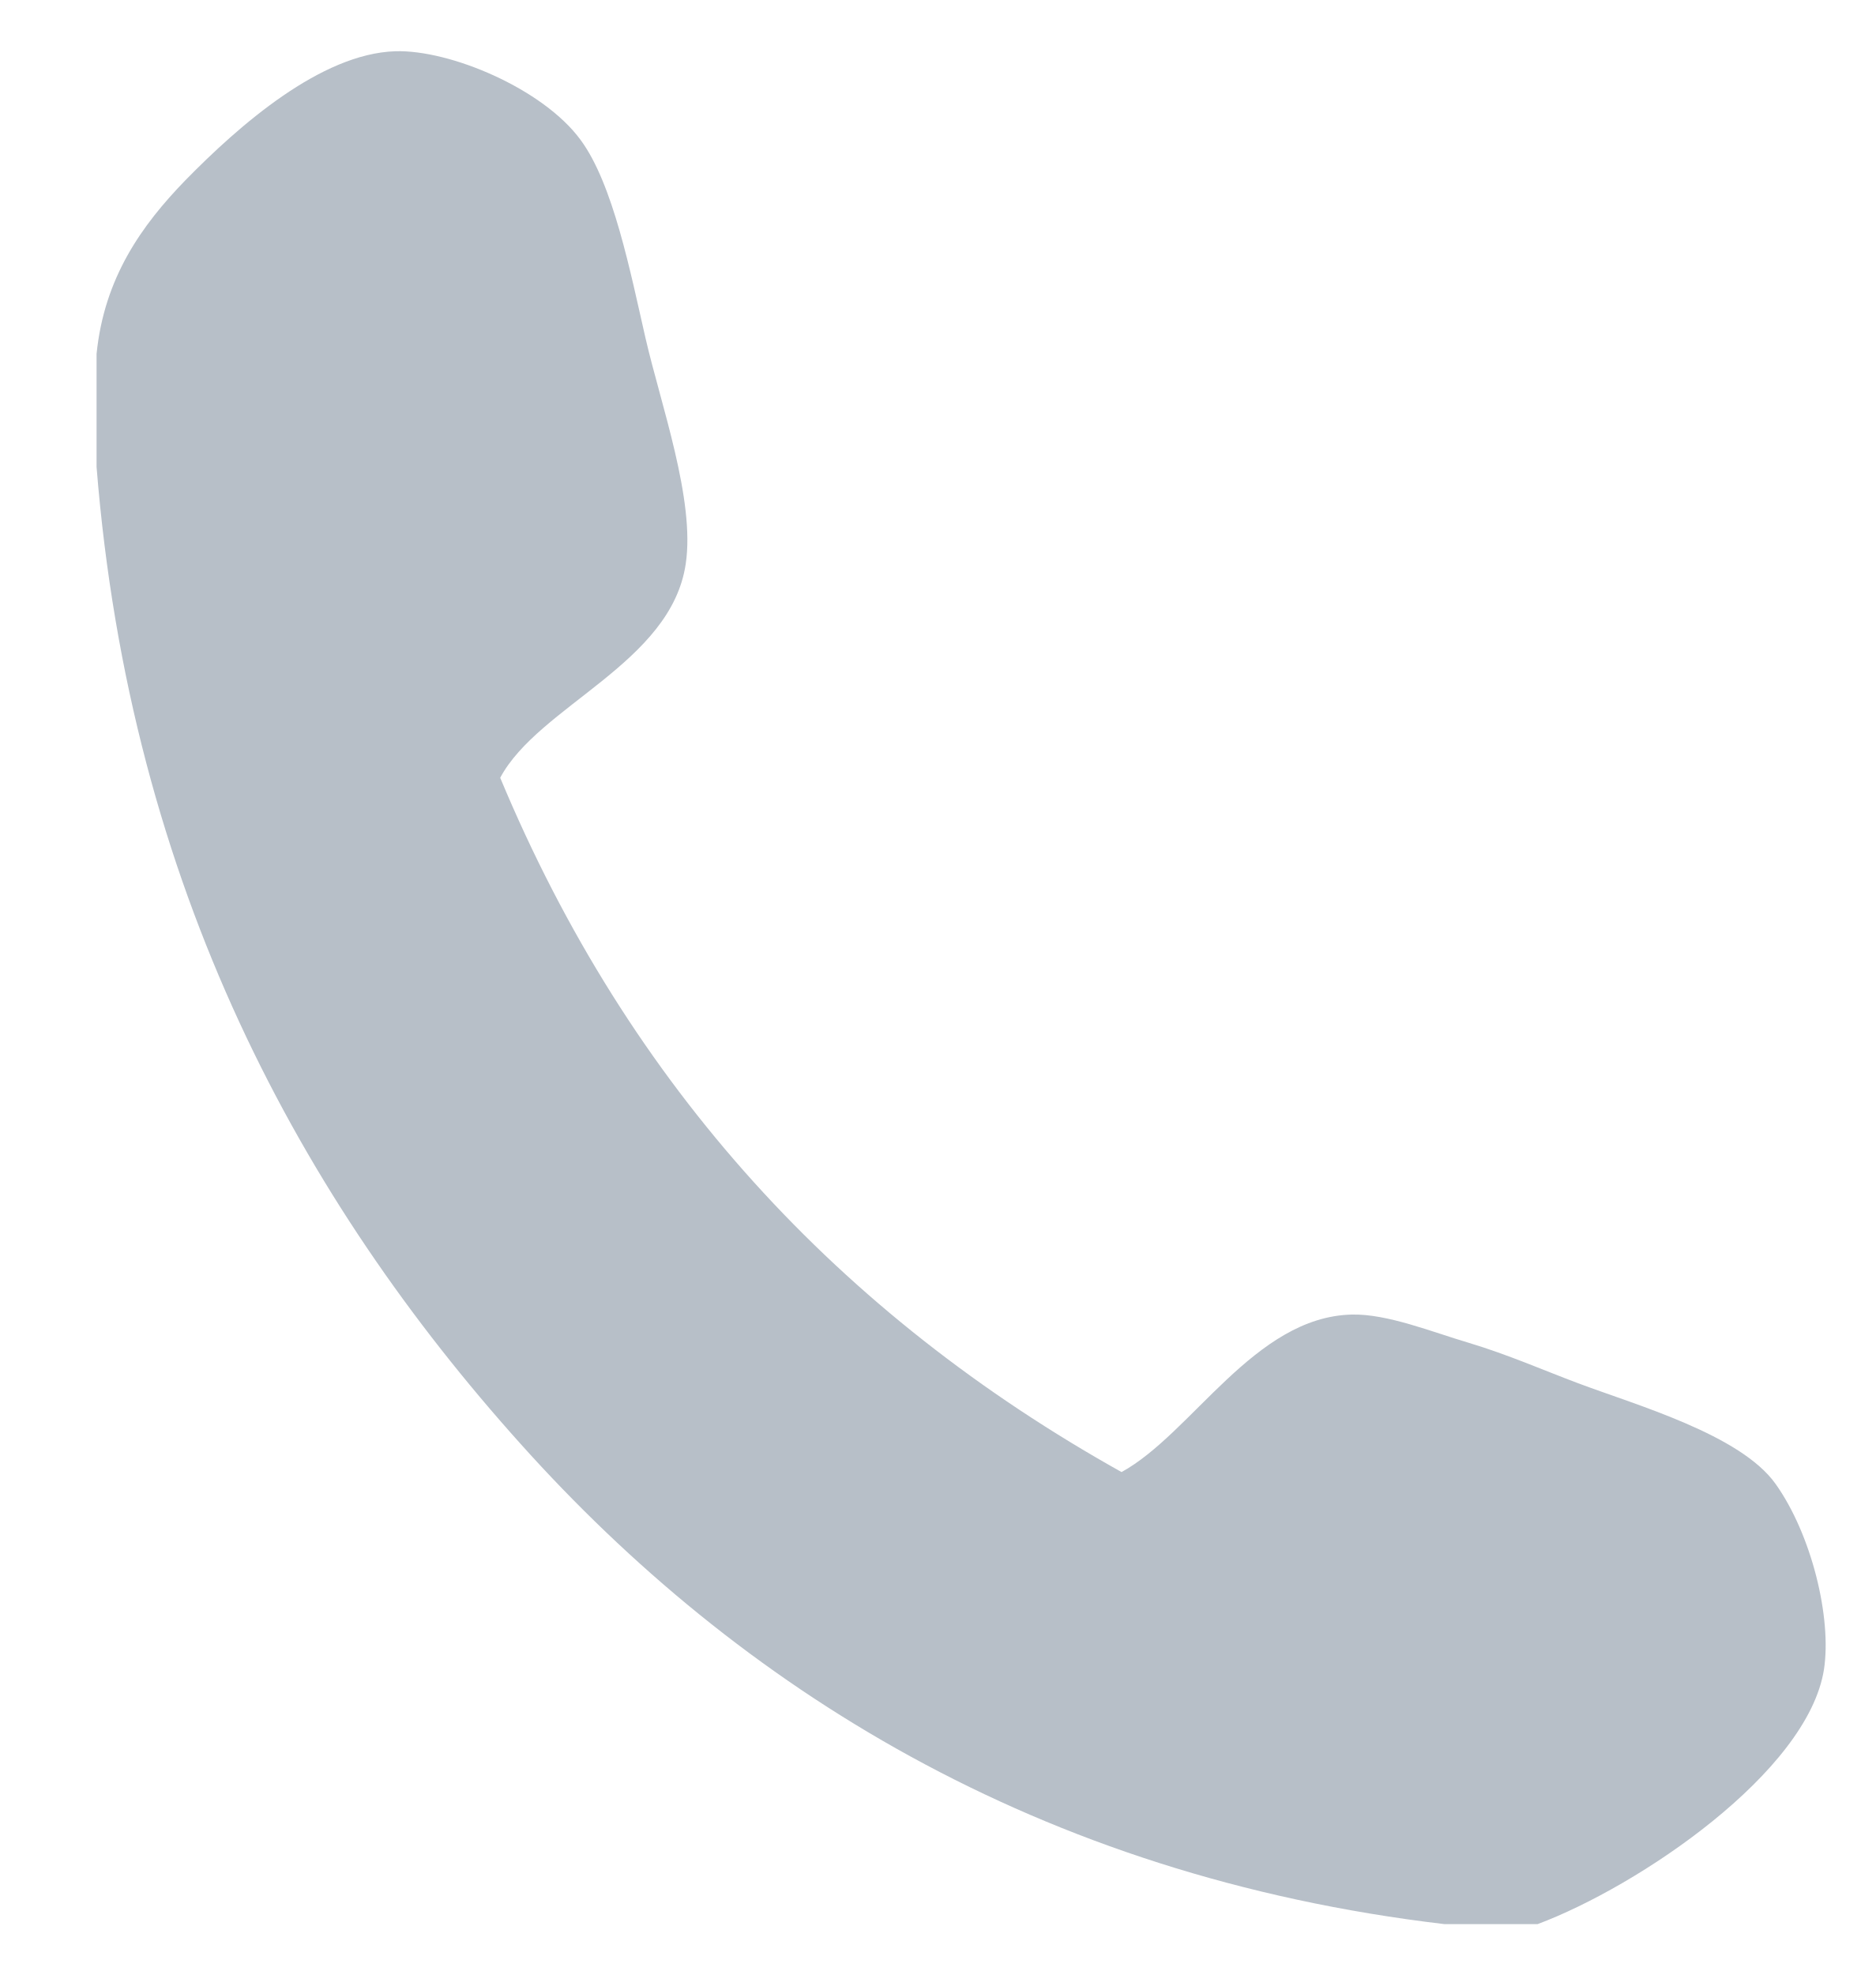
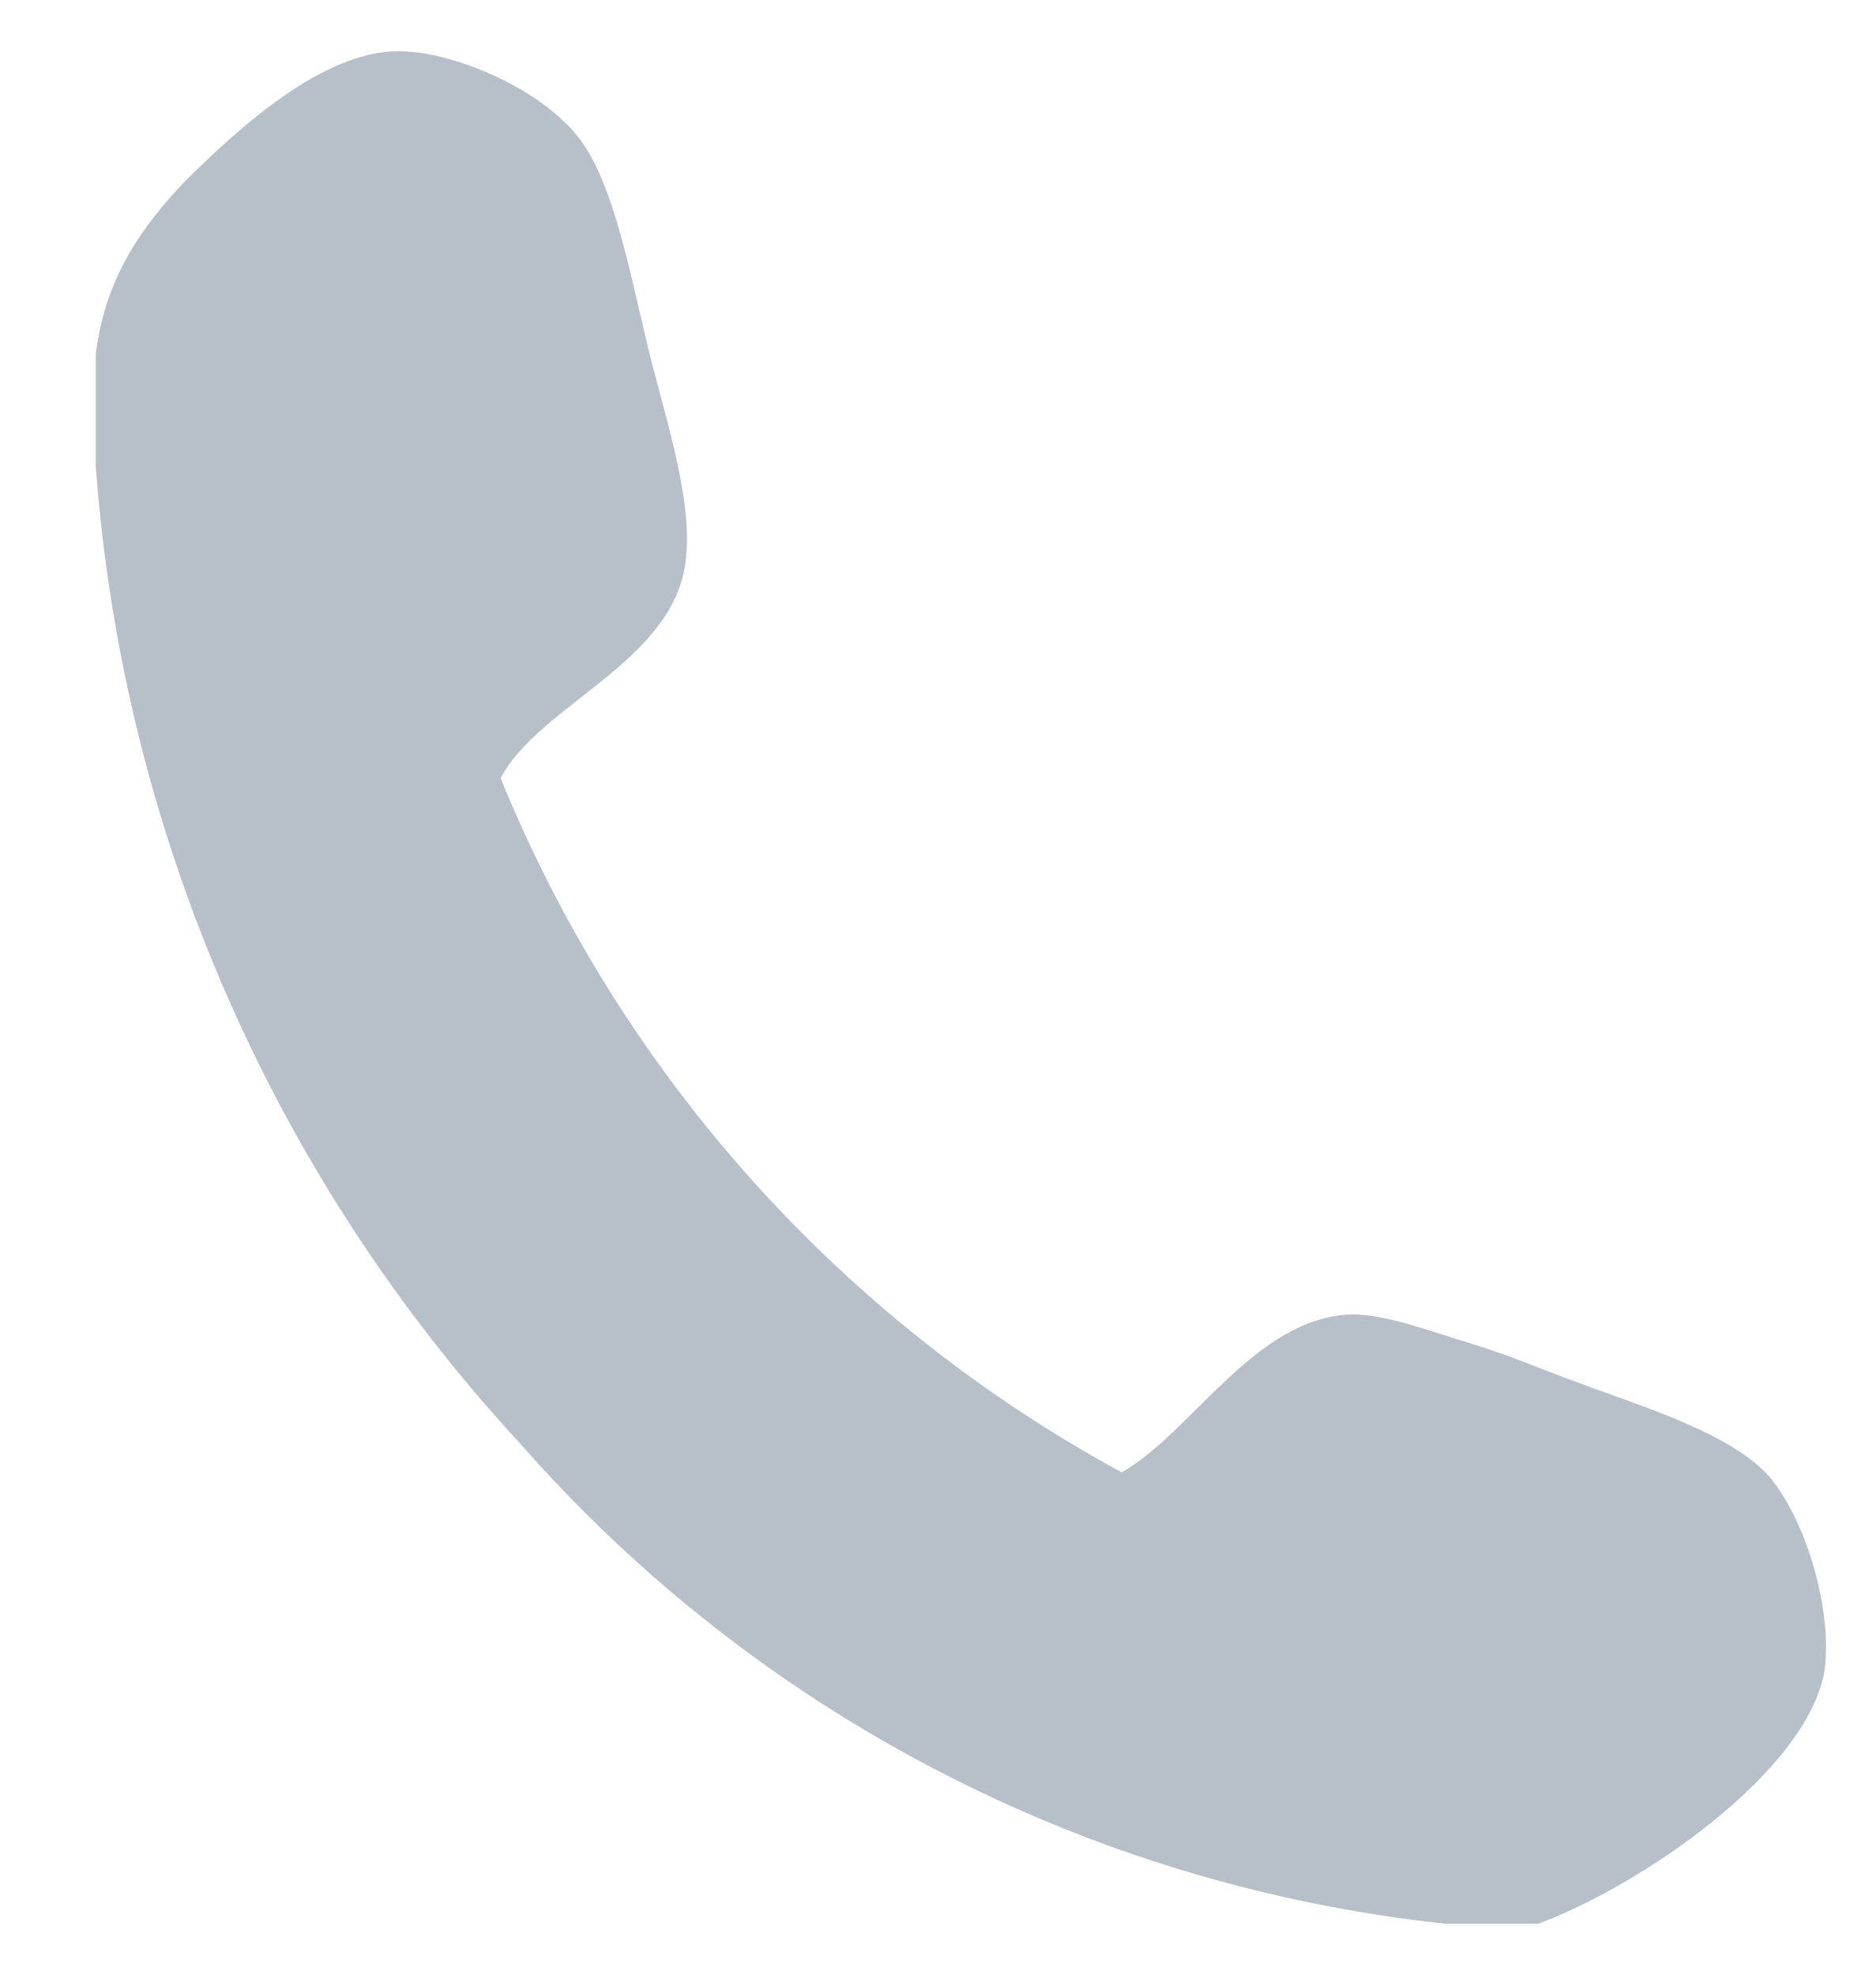
- <svg xmlns="http://www.w3.org/2000/svg" width="19" height="20" viewBox="0 0 19 20" fill="none">
-   <path d="M15.572 19.485H14.631C10.502 18.997 7.474 17.077 5.272 14.621C3.062 12.16 1.318 8.992 0.978 4.728V3.584C1.056 2.81 1.437 2.28 1.876 1.827C2.425 1.266 3.25 0.544 4.002 0.519C4.556 0.501 5.502 0.899 5.881 1.418C6.21 1.864 6.385 2.757 6.537 3.421C6.691 4.092 7.042 5.064 6.945 5.71C6.797 6.717 5.458 7.144 5.066 7.876C6.373 11.011 8.509 13.315 11.359 14.907C12.074 14.515 12.705 13.335 13.691 13.312C14.05 13.303 14.509 13.49 14.875 13.598C15.277 13.719 15.625 13.873 15.979 14.006C16.575 14.23 17.627 14.527 17.983 15.027C18.348 15.54 18.553 16.383 18.473 16.906C18.309 17.947 16.594 19.103 15.572 19.485Z" fill="#B7BFC8" />
+ <svg xmlns="http://www.w3.org/2000/svg" width="19" height="20" fill="none">
+   <path d="M15.57 19.48h-.94a14.53 14.53 0 01-9.36-4.86 16.33 16.33 0 01-4.3-9.9V3.59c.09-.77.47-1.3.9-1.75C2.44 1.27 3.26.54 4 .52c.56-.02 1.5.38 1.88.9.33.44.5 1.34.66 2 .15.67.5 1.64.4 2.29-.14 1-1.48 1.43-1.87 2.17a14.03 14.03 0 006.29 7.03c.71-.4 1.35-1.57 2.33-1.6.36 0 .82.18 1.19.29.4.12.74.27 1.1.4.6.23 1.65.53 2 1.03.37.51.57 1.35.5 1.88-.17 1.04-1.89 2.2-2.9 2.57z" fill="#B7BFC8" />
</svg>
